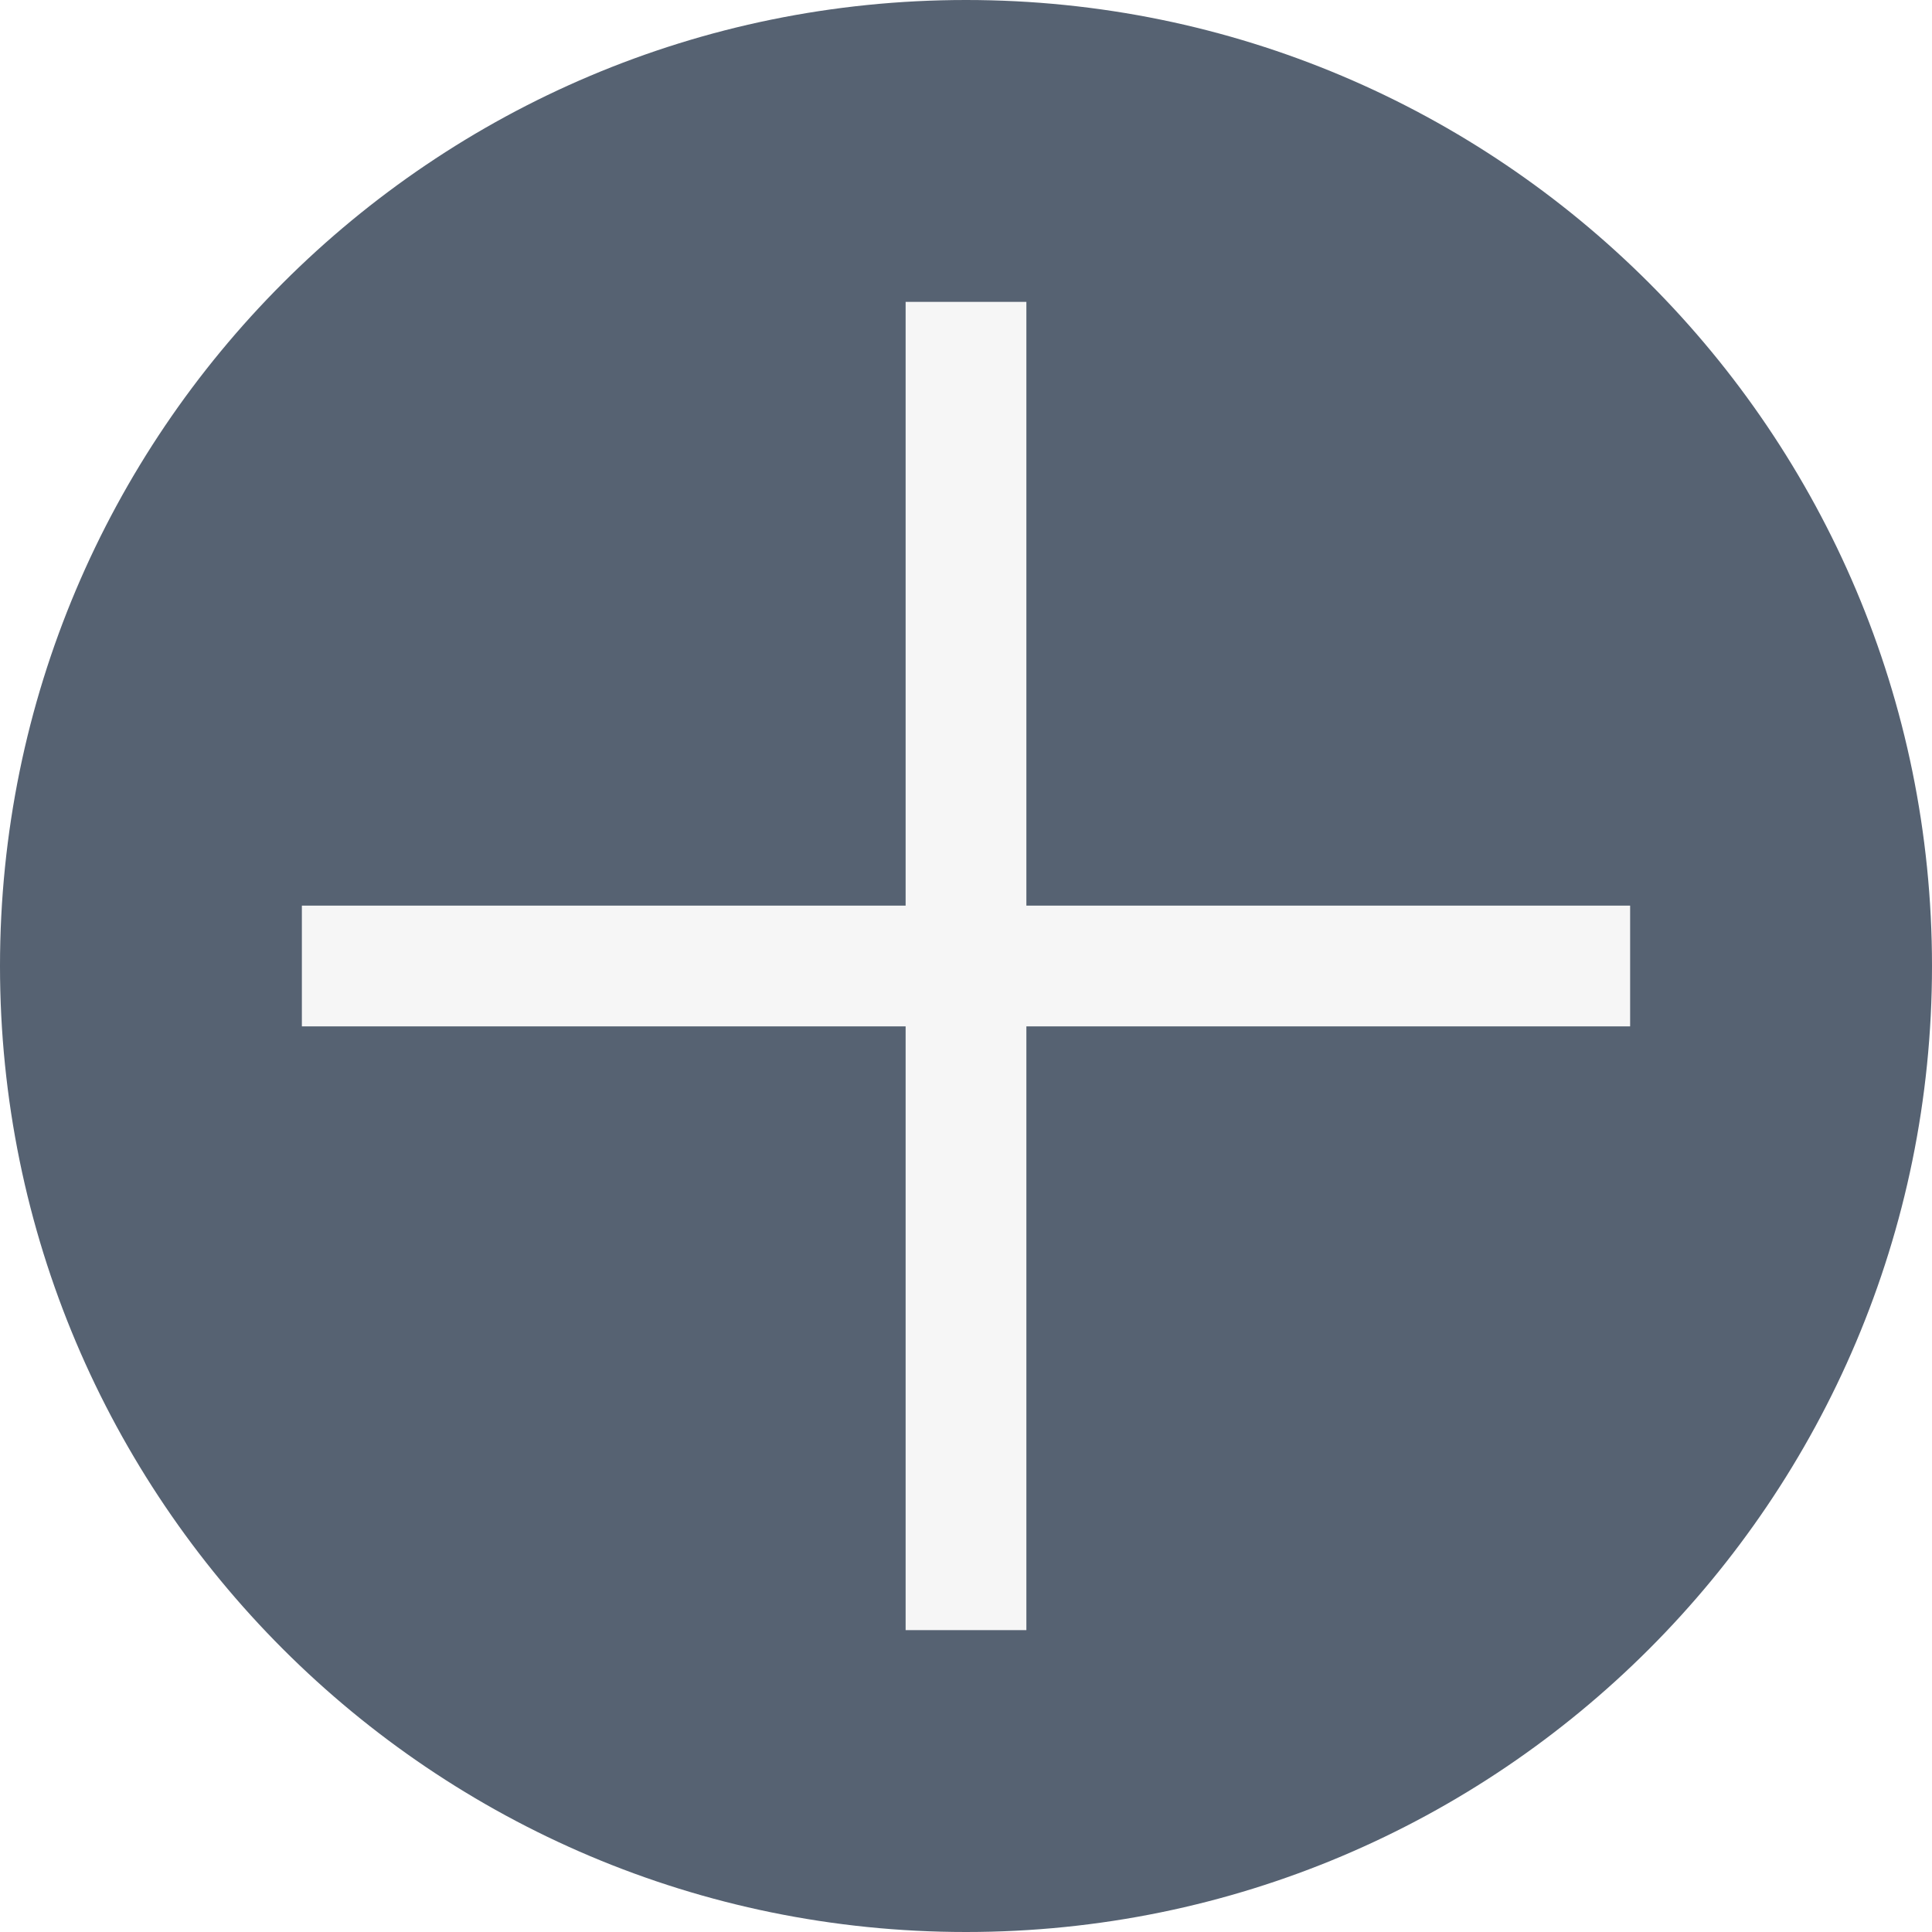
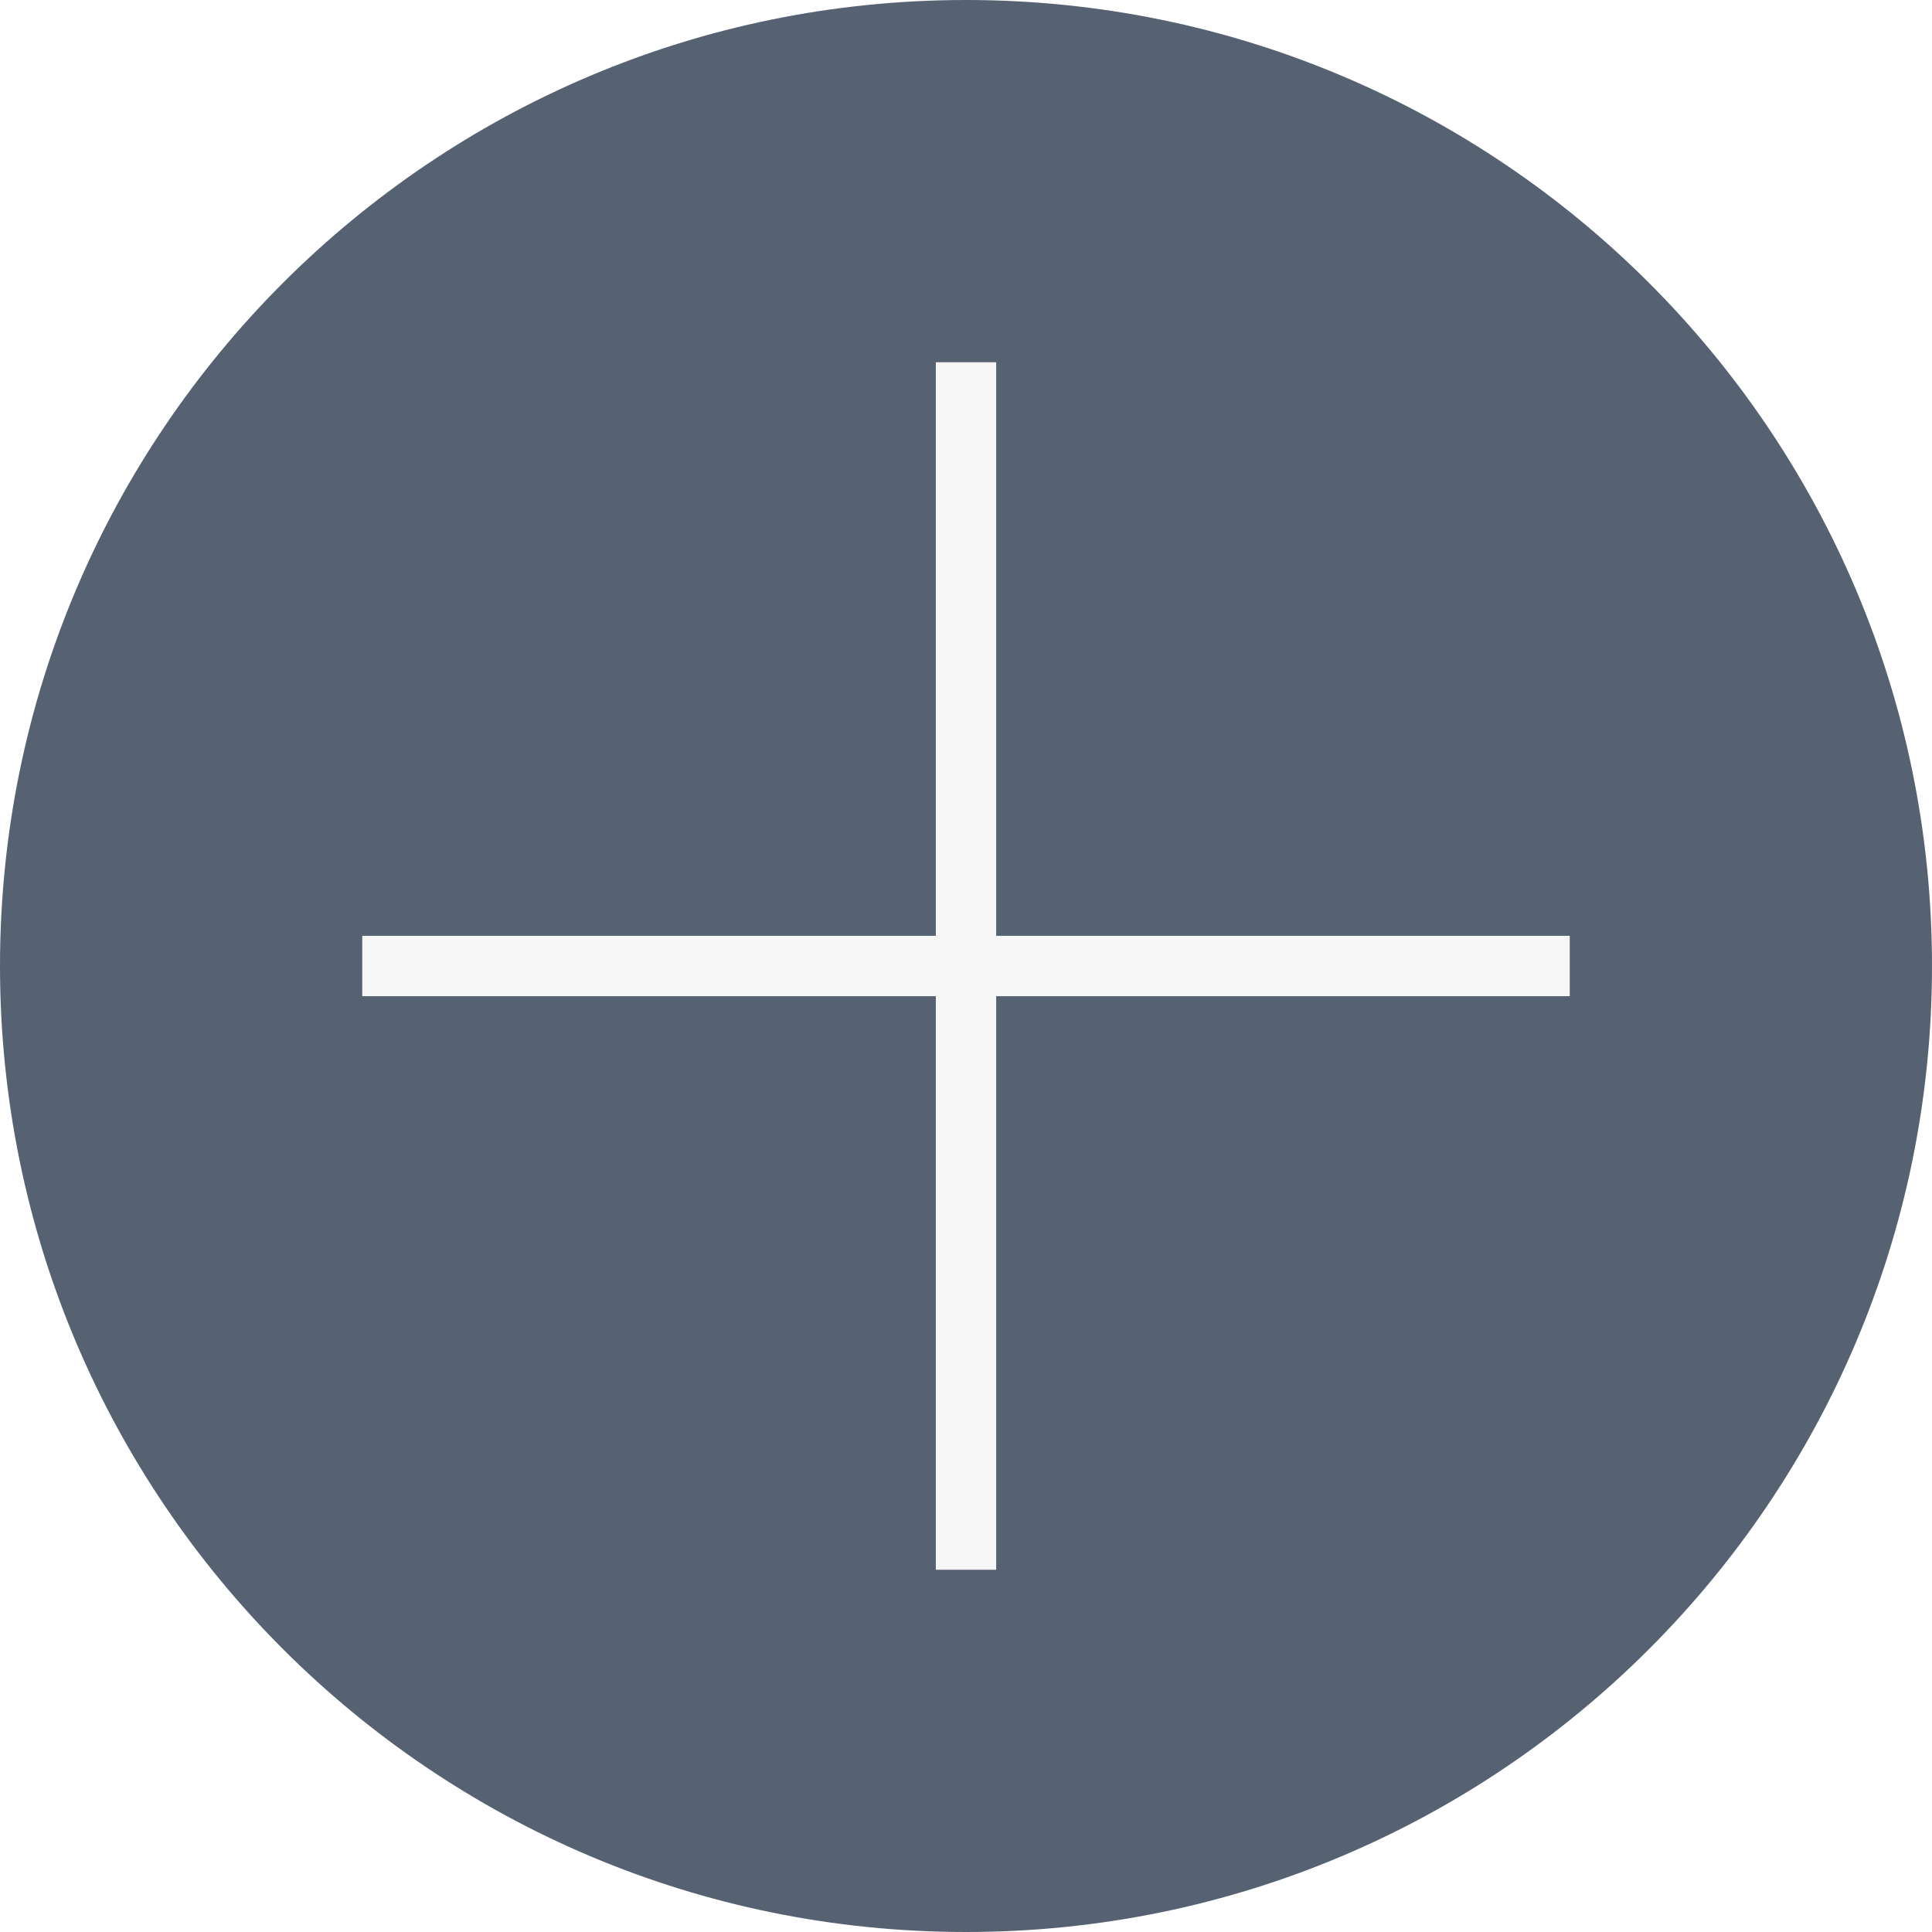
<svg xmlns="http://www.w3.org/2000/svg" width="32" height="32" viewBox="0 0 32 32" fill="none">
  <circle cx="16" cy="16" r="16" fill="#566272" />
-   <path d="M6 16H16M26 16H16M16 16V6M16 16V26" stroke="#F6F6F6" stroke-width="2" stroke-linecap="square" />
+   <path d="M6 16H16M26 16H16M16 16V6M16 16V26" stroke="#F6F6F6" strokeWidth="2" strokeLinecap="square" />
</svg>
